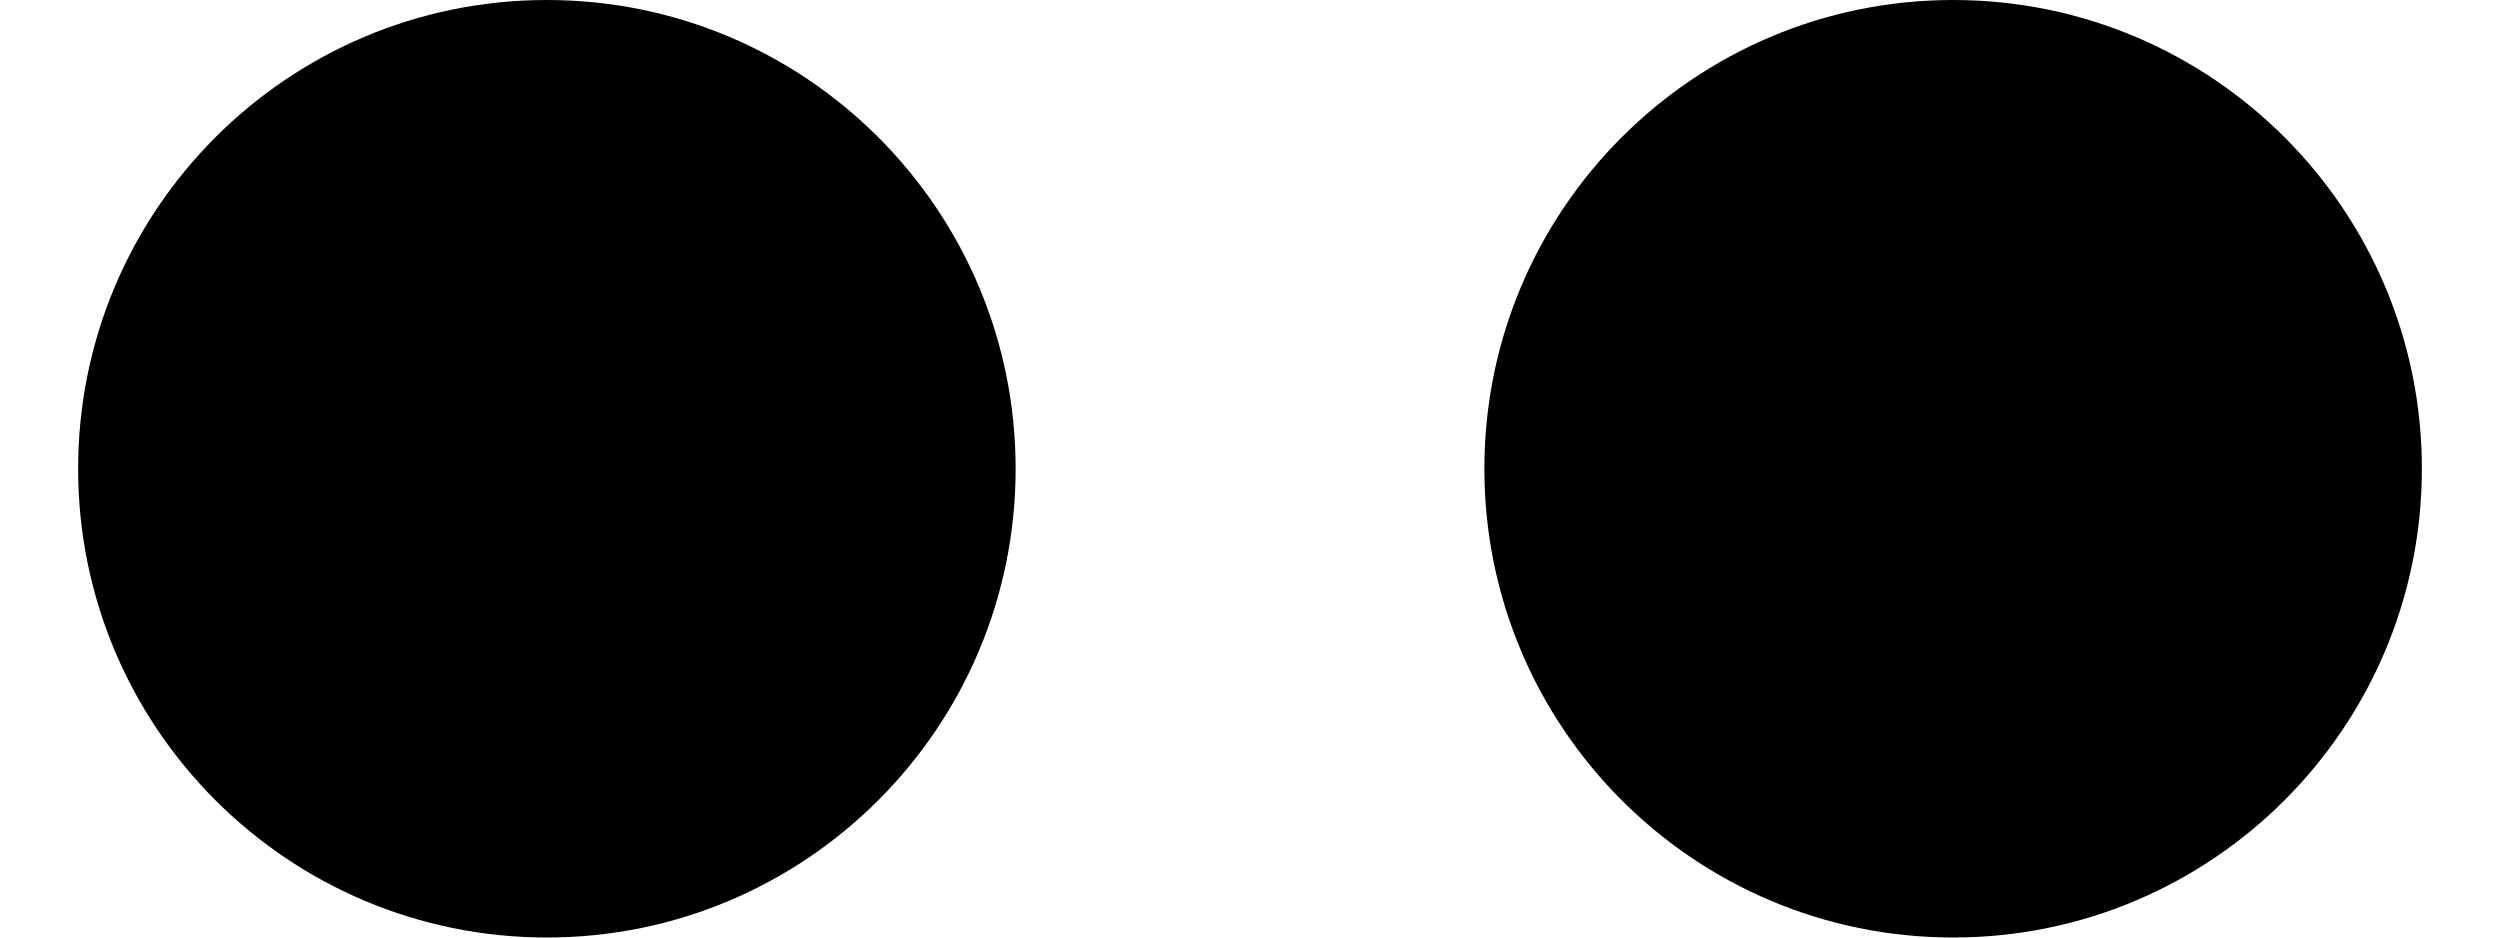
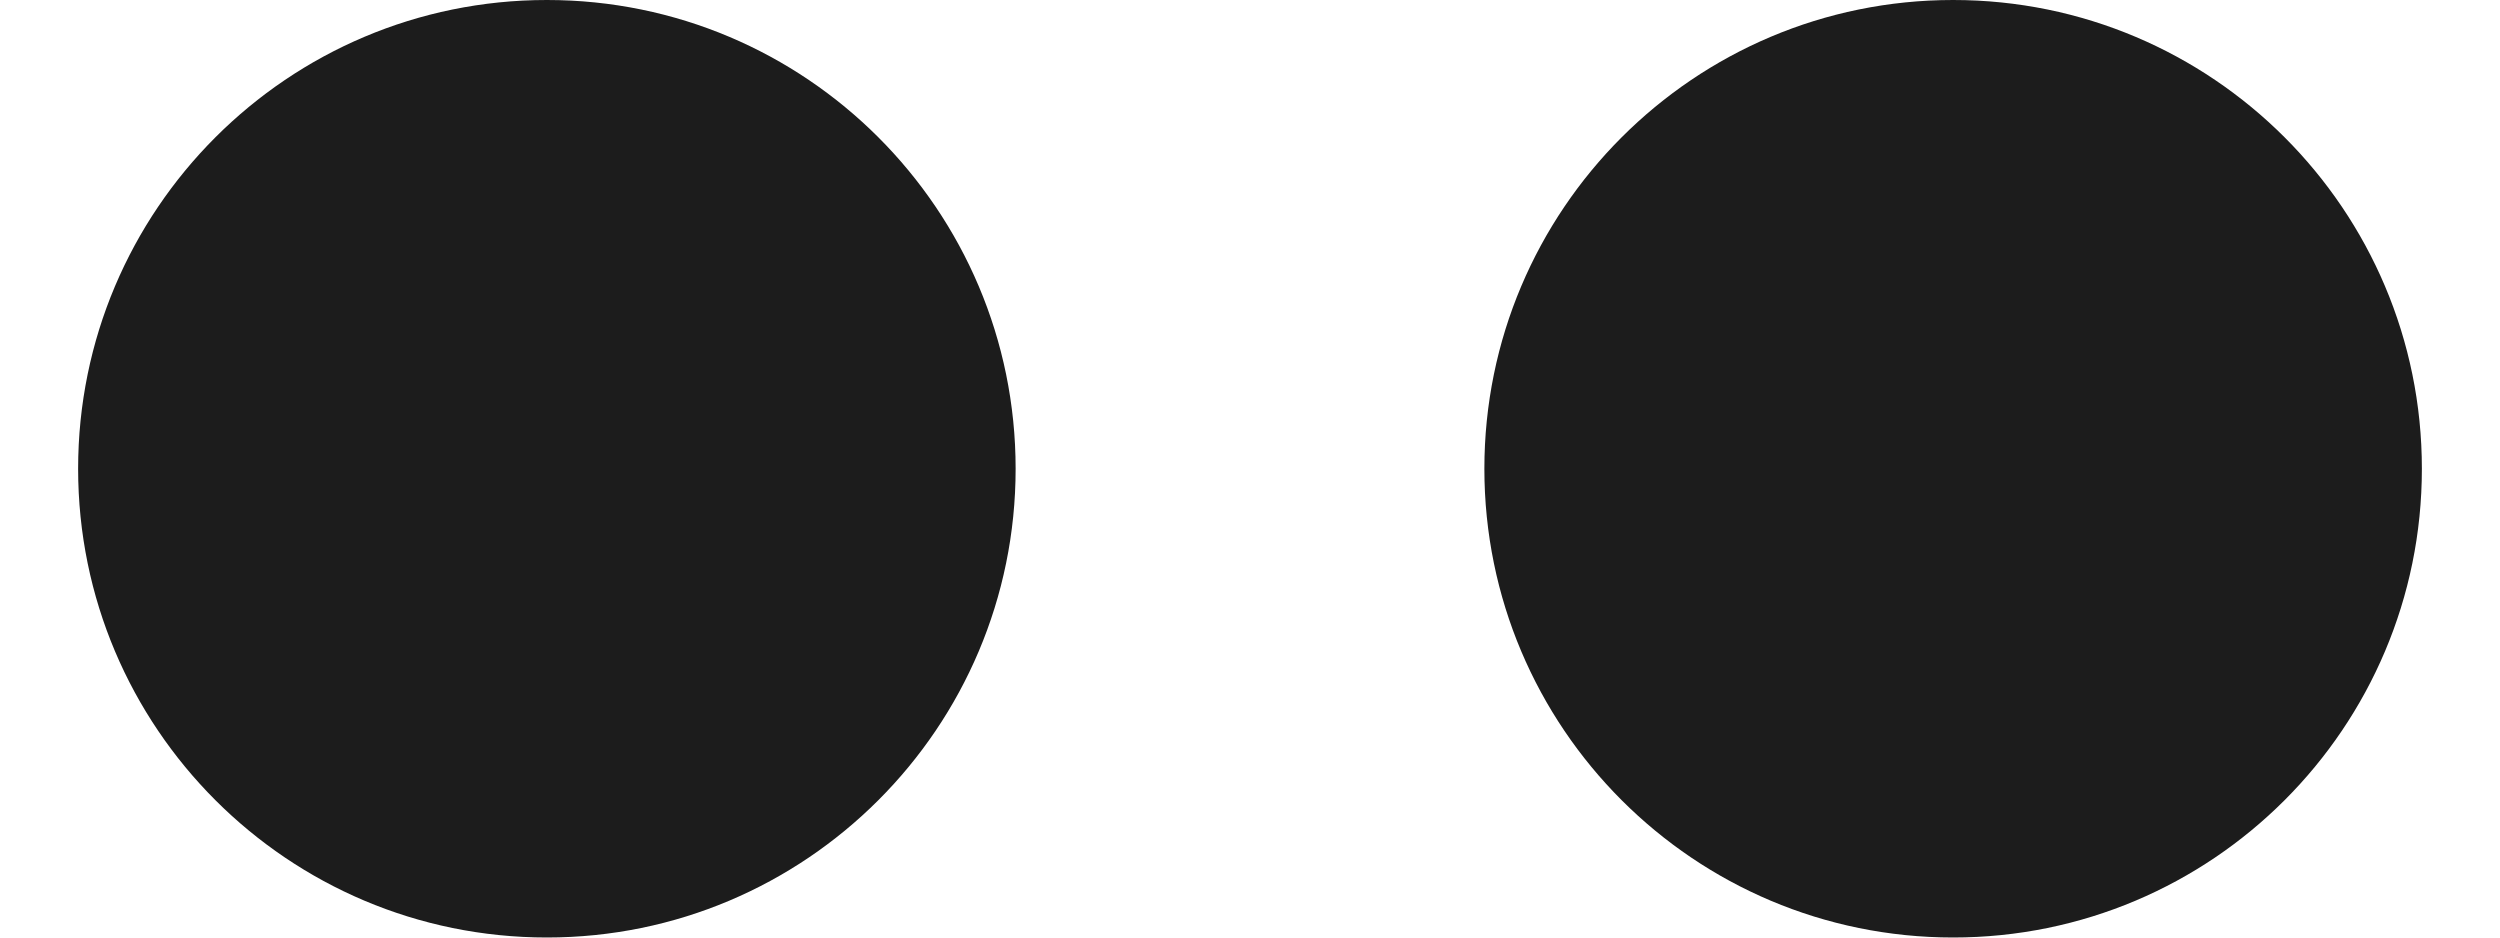
<svg xmlns="http://www.w3.org/2000/svg" id="vector" width="16" height="6" viewBox="0 0 16 6">
-   <path fill="@color/nt_1C1C1C_F2F2F2" d="M3.5,3m-3,0a3,3 0,1 1,6 0a3,3 0,1 1,-6 0" id="path_0" />
-   <path fill="@color/nt_1C1C1C_F2F2F2" d="M12.5,3m-3,0a3,3 0,1 1,6 0a3,3 0,1 1,-6 0" id="path_1" />
+   <path fill="#1C1C1C" d="M3.5,3m-3,0a3,3 0,1 1,6 0a3,3 0,1 1,-6 0" id="path_0" />
+   <path fill="#1C1C1C" d="M12.5,3m-3,0a3,3 0,1 1,6 0a3,3 0,1 1,-6 0" id="path_1" />
</svg>
